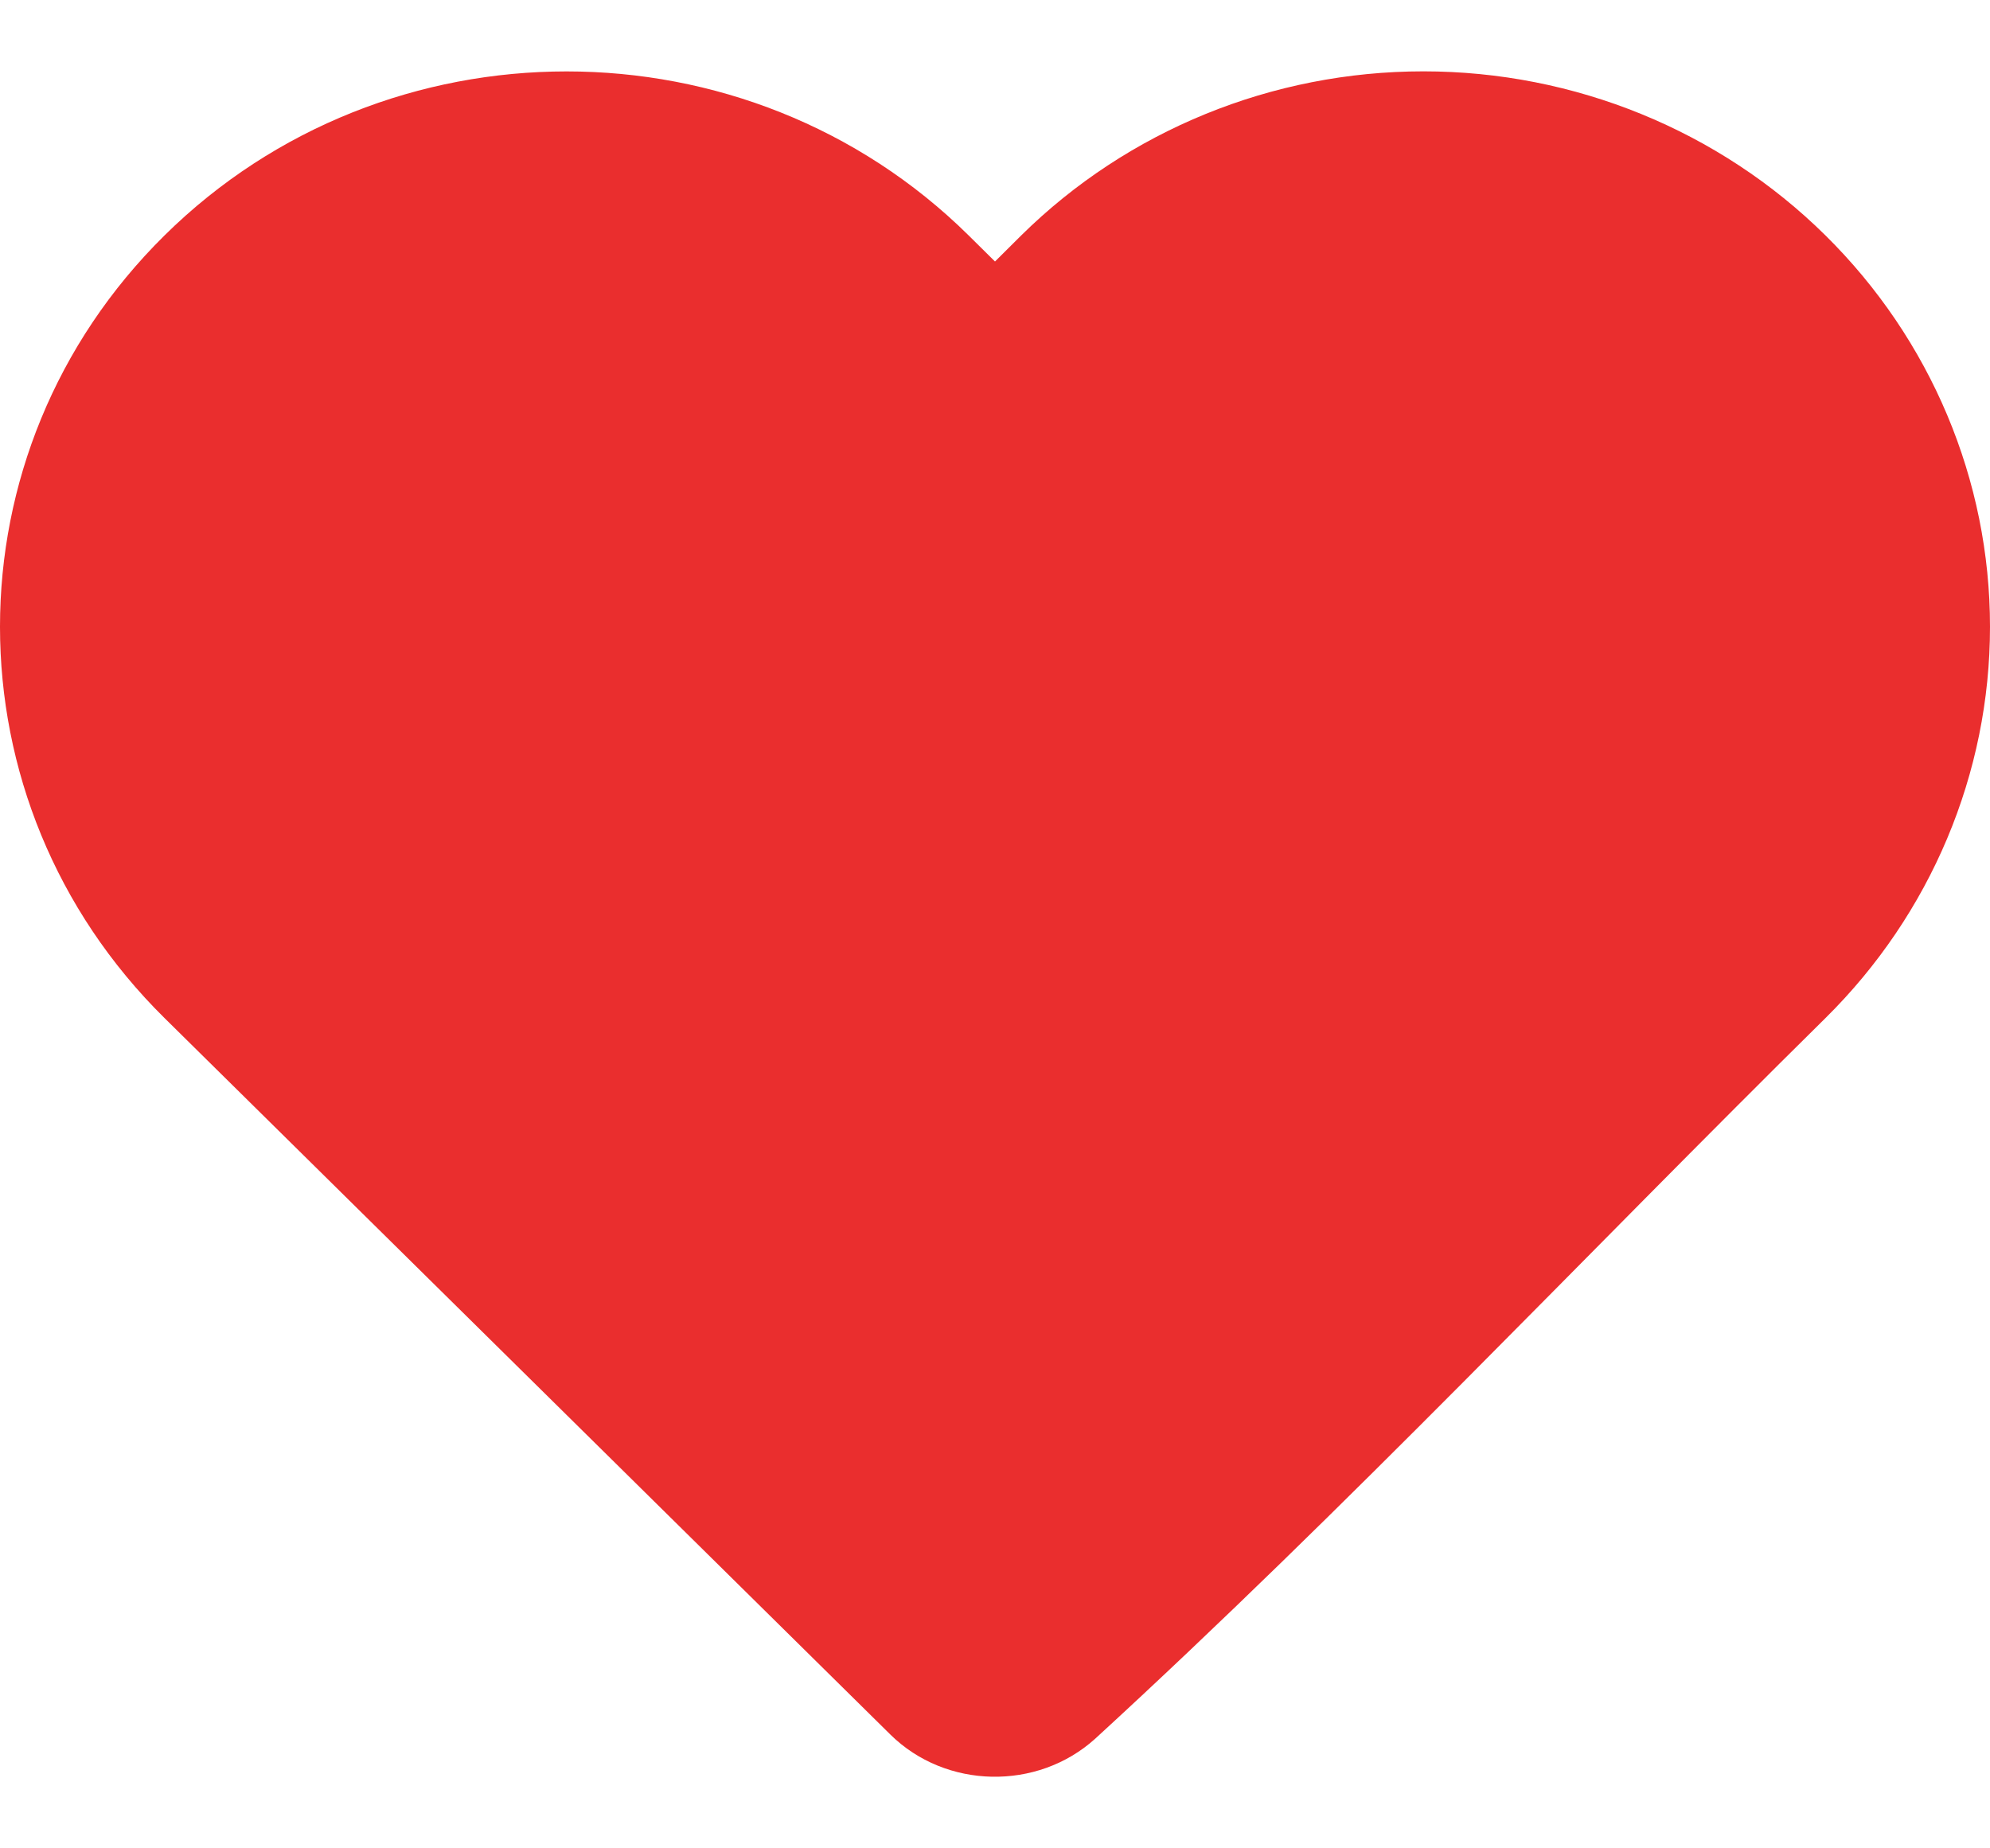
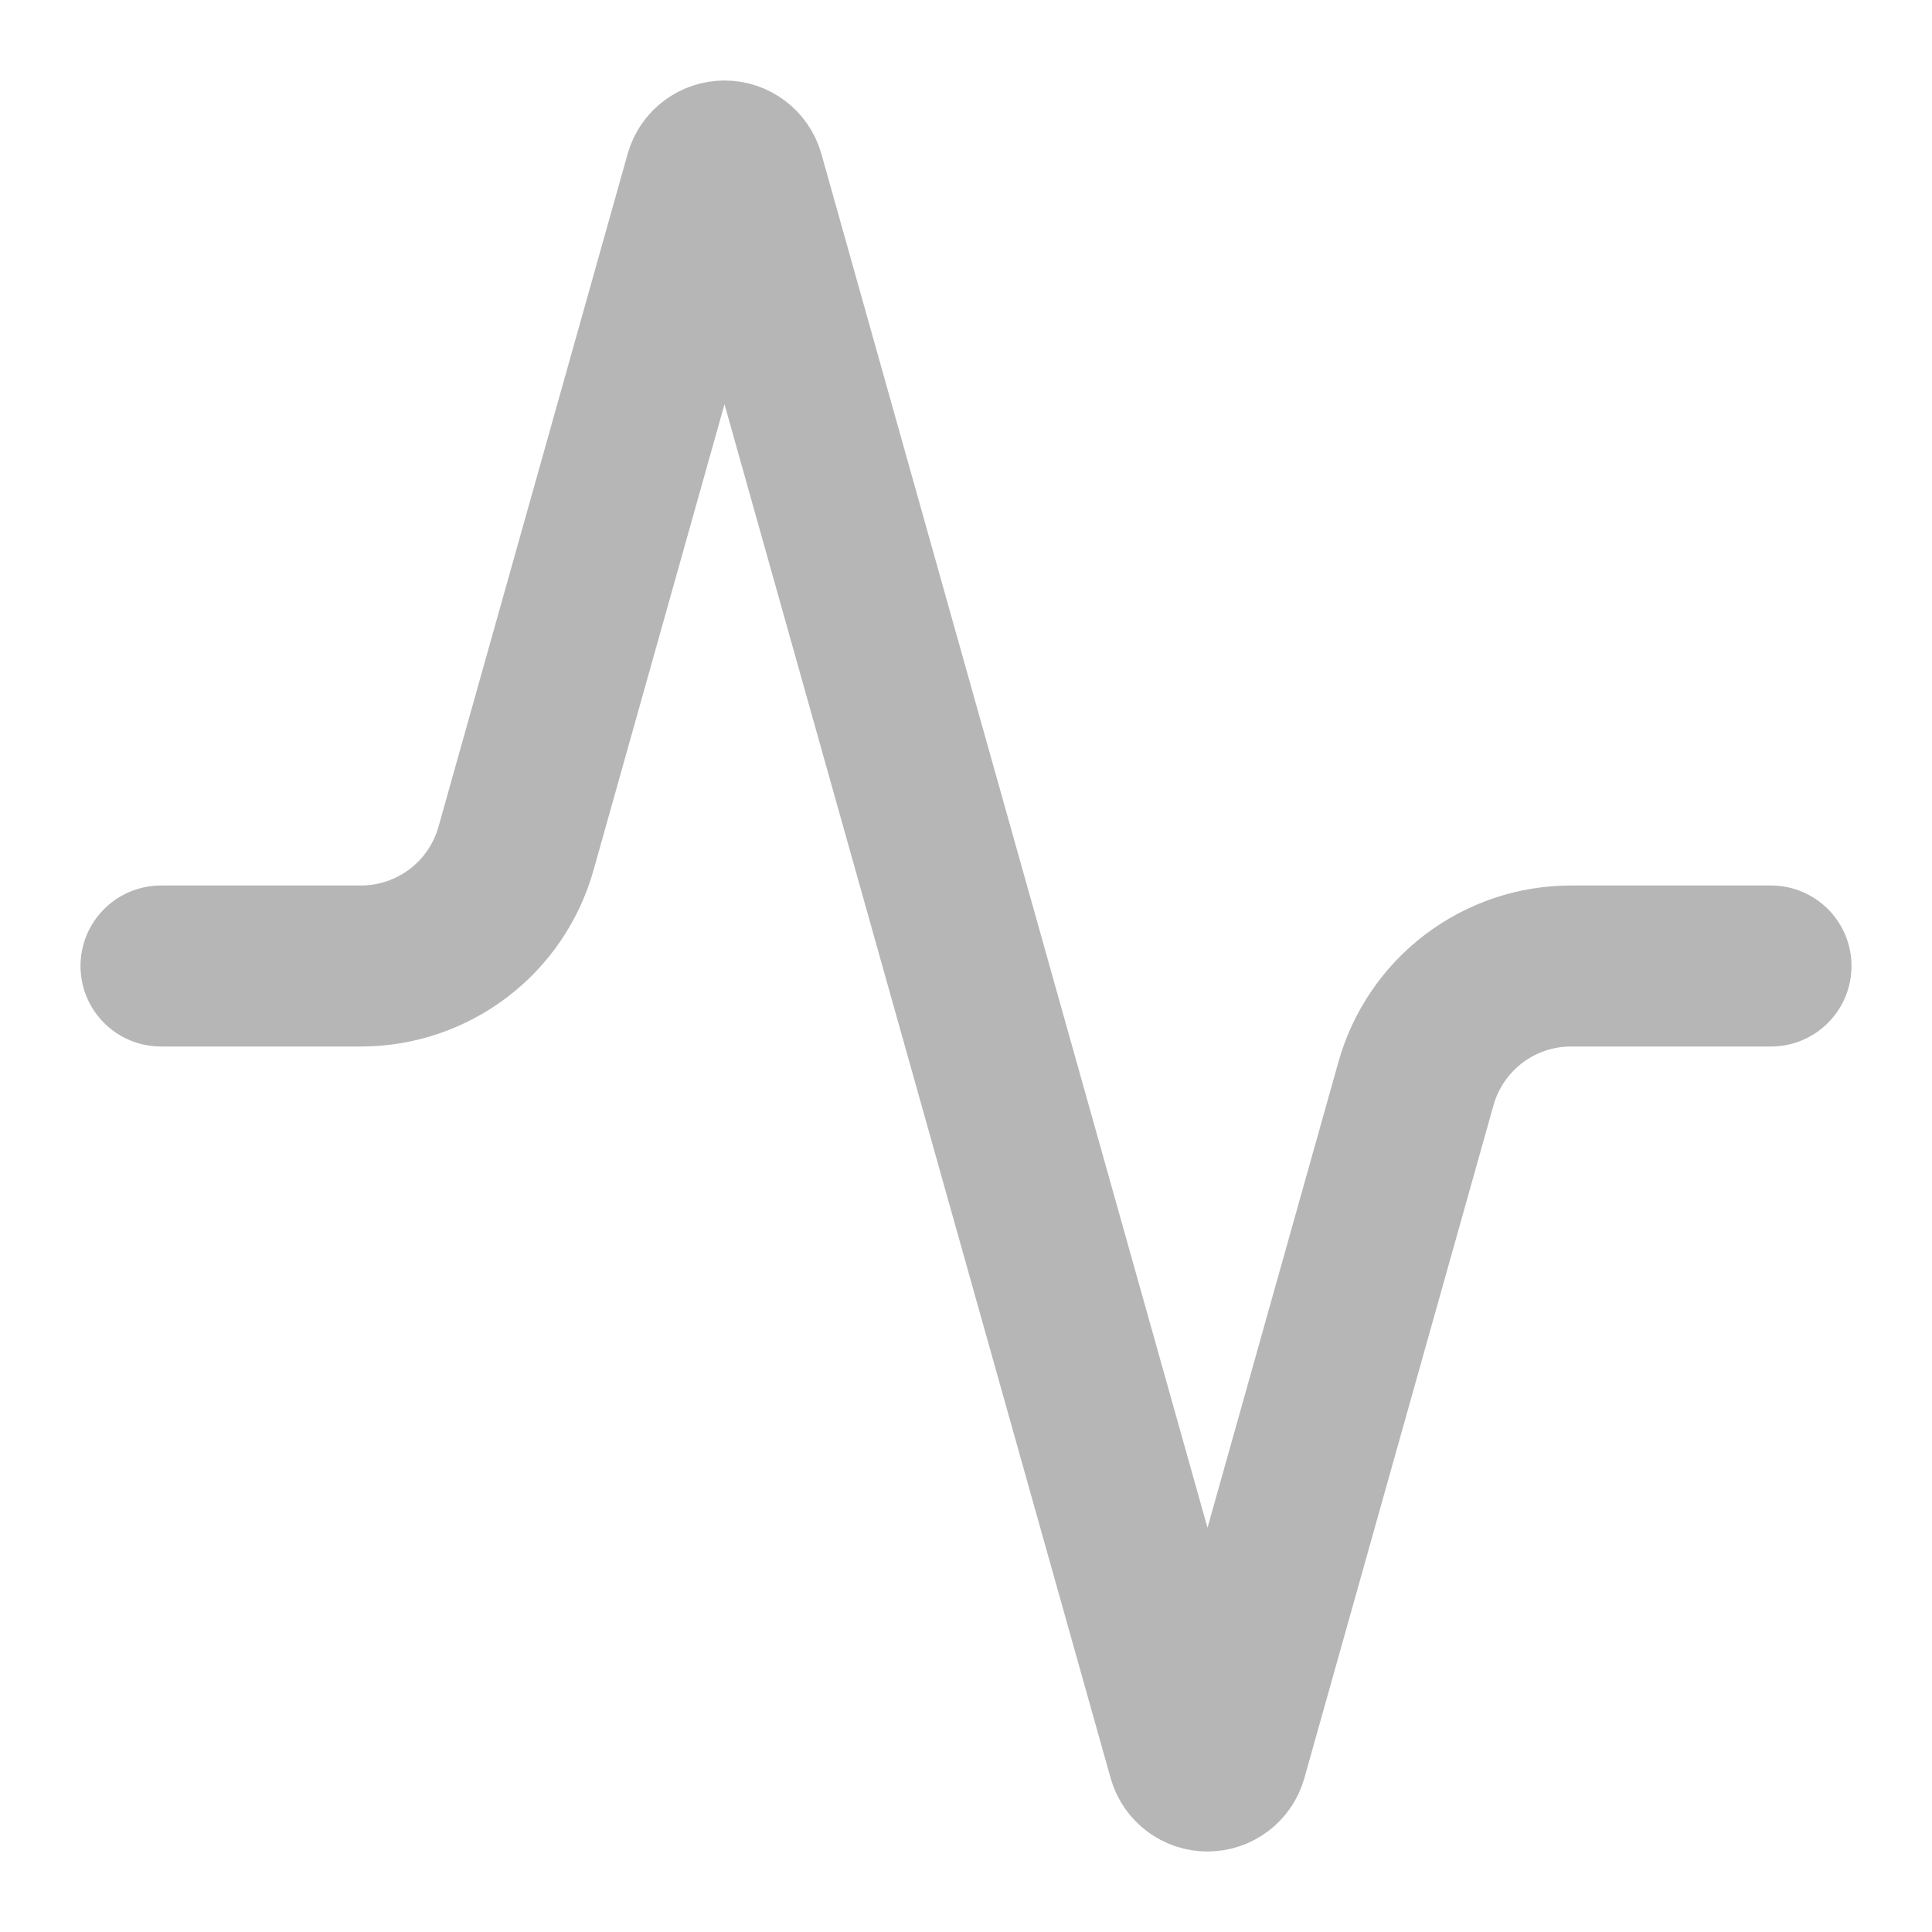
- <svg xmlns="http://www.w3.org/2000/svg" width="14" height="13" viewBox="0 0 14 13" fill="none">
-   <path d="M14 4.41C14 5.441 13.584 6.431 12.842 7.164C11.133 8.851 9.476 10.61 7.704 12.235C7.297 12.602 6.653 12.589 6.264 12.205L1.158 7.164C-0.386 5.64 -0.386 3.18 1.158 1.656C2.716 0.118 5.256 0.118 6.814 1.656L7 1.84L7.185 1.656C7.933 0.918 8.95 0.502 10.014 0.502C11.077 0.502 12.095 0.918 12.842 1.656C13.584 2.389 14 3.379 14 4.41Z" fill="#EA2E2E" />
+ <svg xmlns="http://www.w3.org/2000/svg" width="24" height="24" viewBox="0 0 24 24" fill="none">
+   <path d="M22 12H19.52C19.083 11.999 18.658 12.141 18.309 12.405C17.961 12.669 17.708 13.039 17.59 13.46L15.24 21.82C15.225 21.872 15.193 21.918 15.15 21.95C15.107 21.983 15.054 22 15 22C14.946 22 14.893 21.983 14.85 21.95C14.807 21.918 14.775 21.872 14.76 21.82L9.24 2.18C9.225 2.128 9.193 2.082 9.15 2.05C9.107 2.018 9.054 2 9 2C8.946 2 8.893 2.018 8.85 2.05C8.807 2.082 8.775 2.128 8.76 2.18L6.41 10.54C6.292 10.959 6.041 11.329 5.695 11.592C5.348 11.855 4.925 11.999 4.49 12H2" stroke="#B6B6B6" stroke-width="2" stroke-linecap="round" stroke-linejoin="round" />
</svg>
